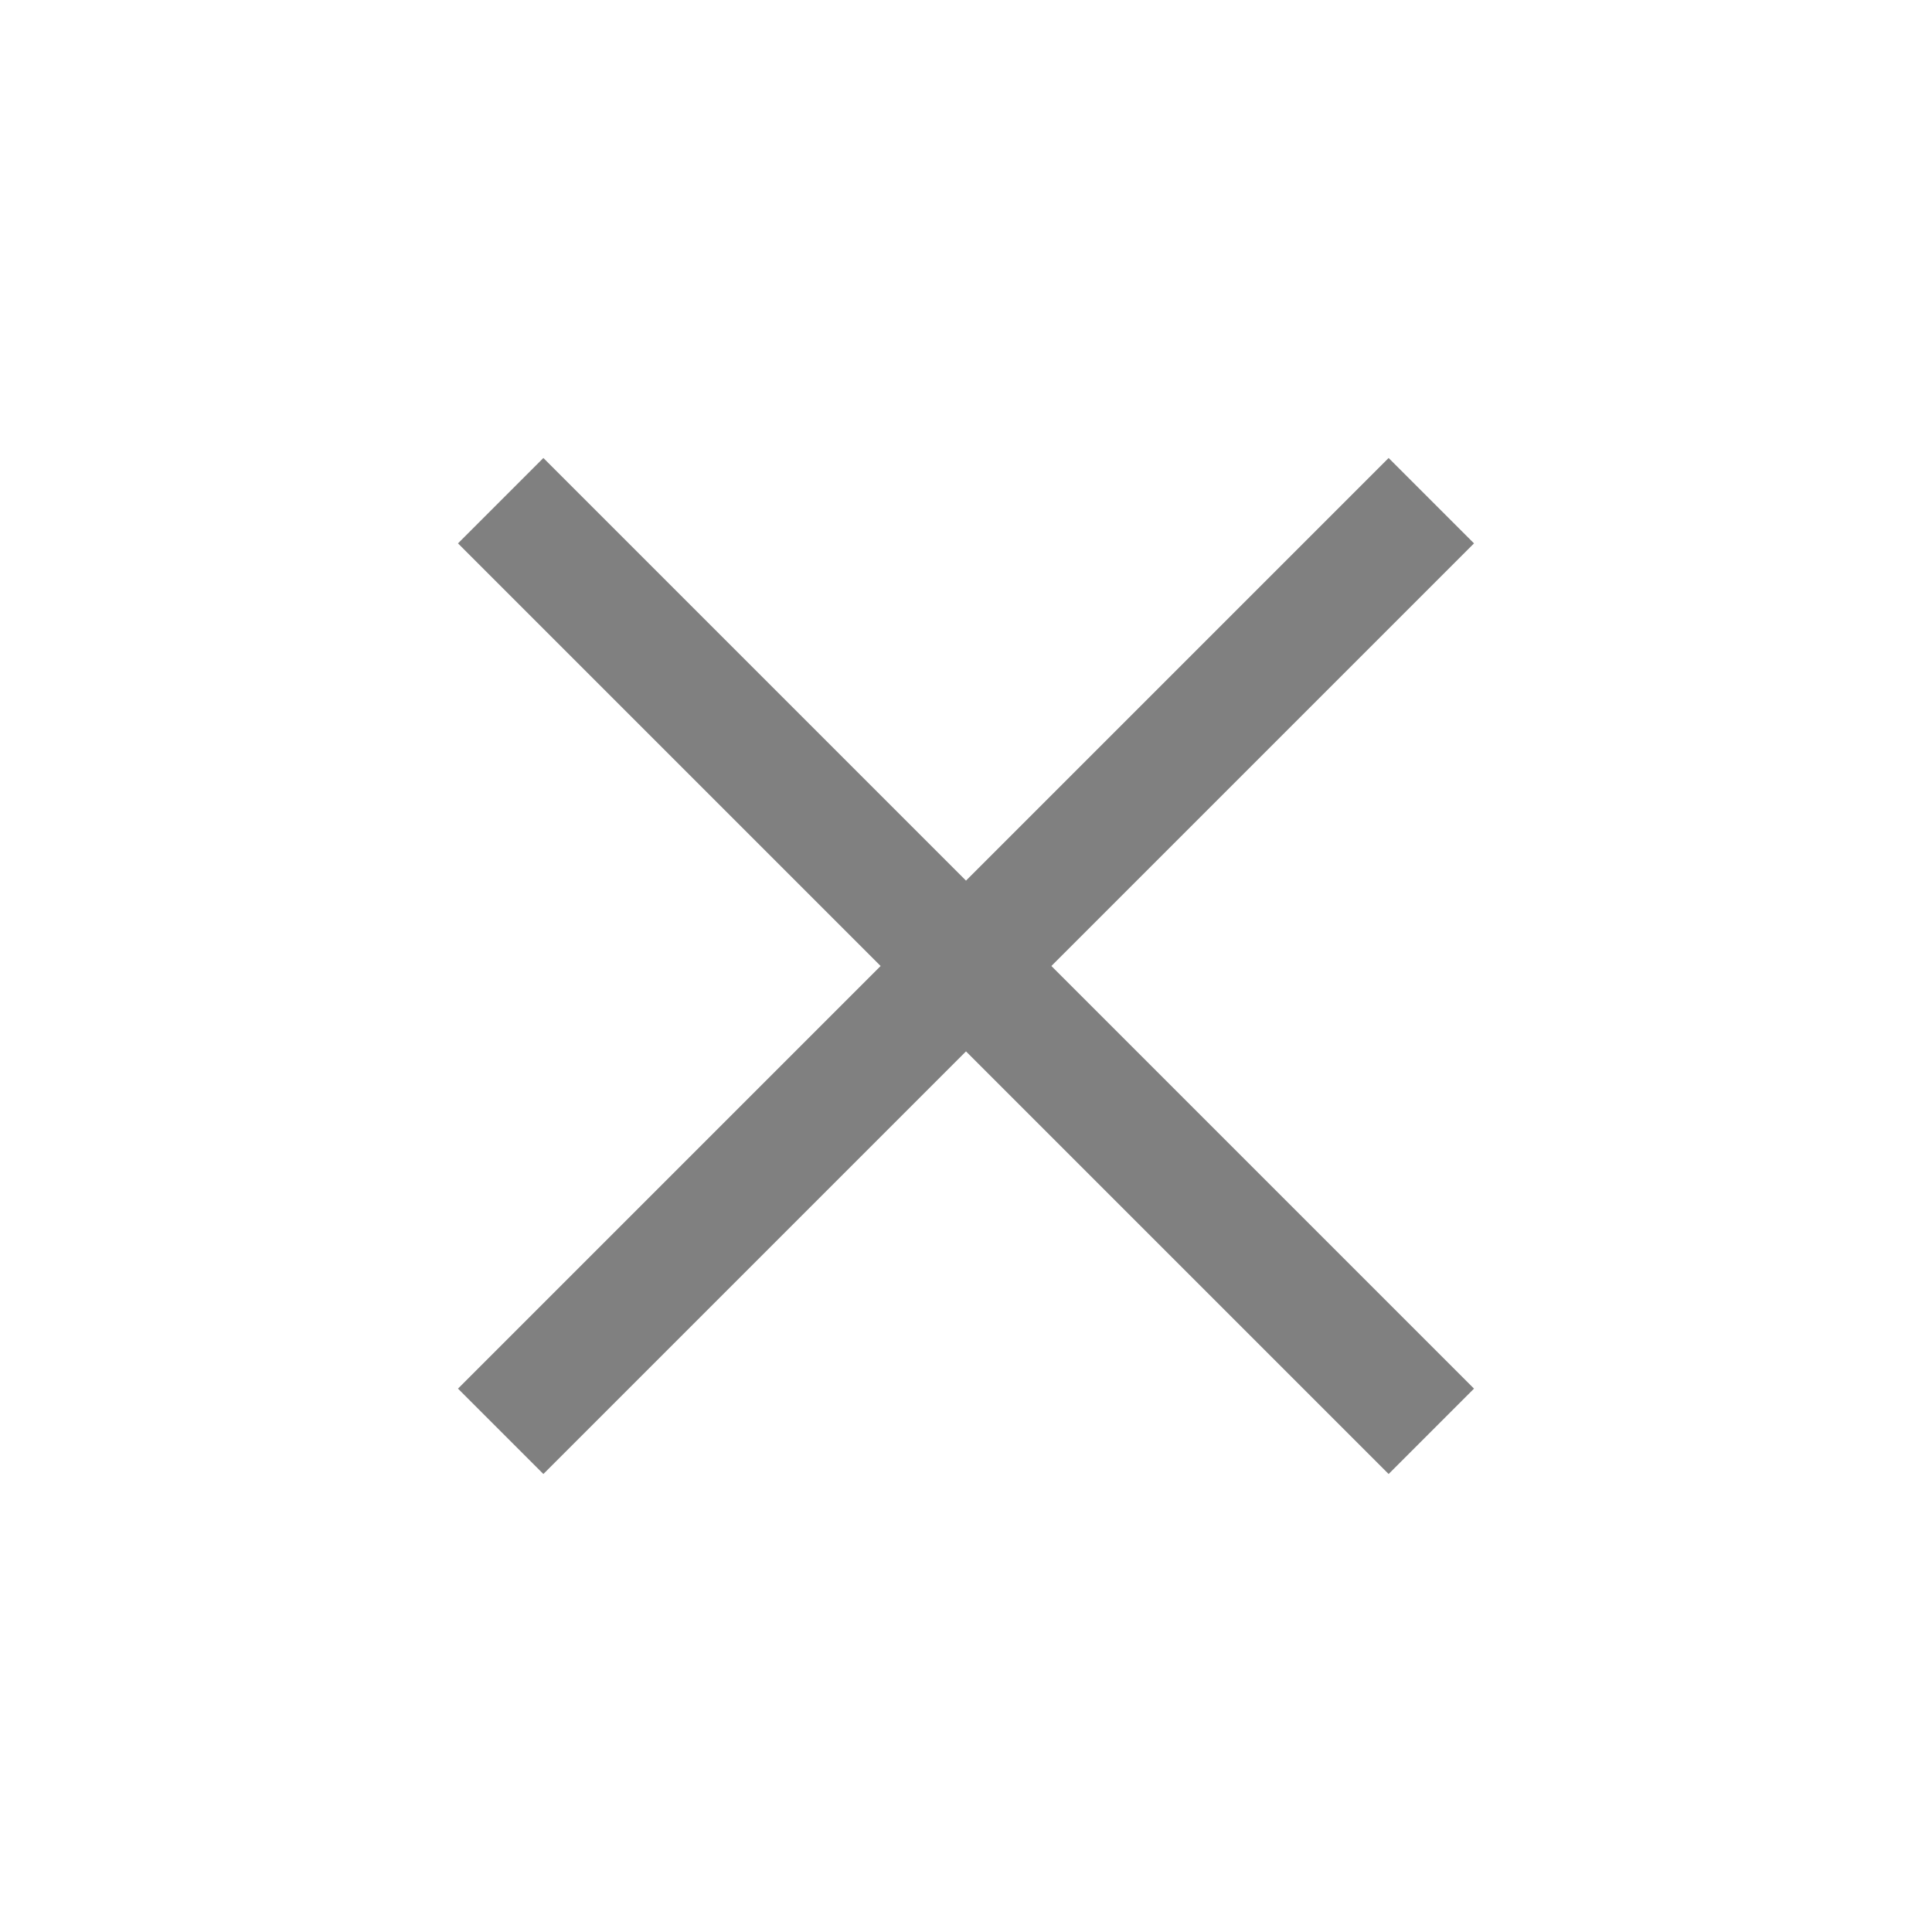
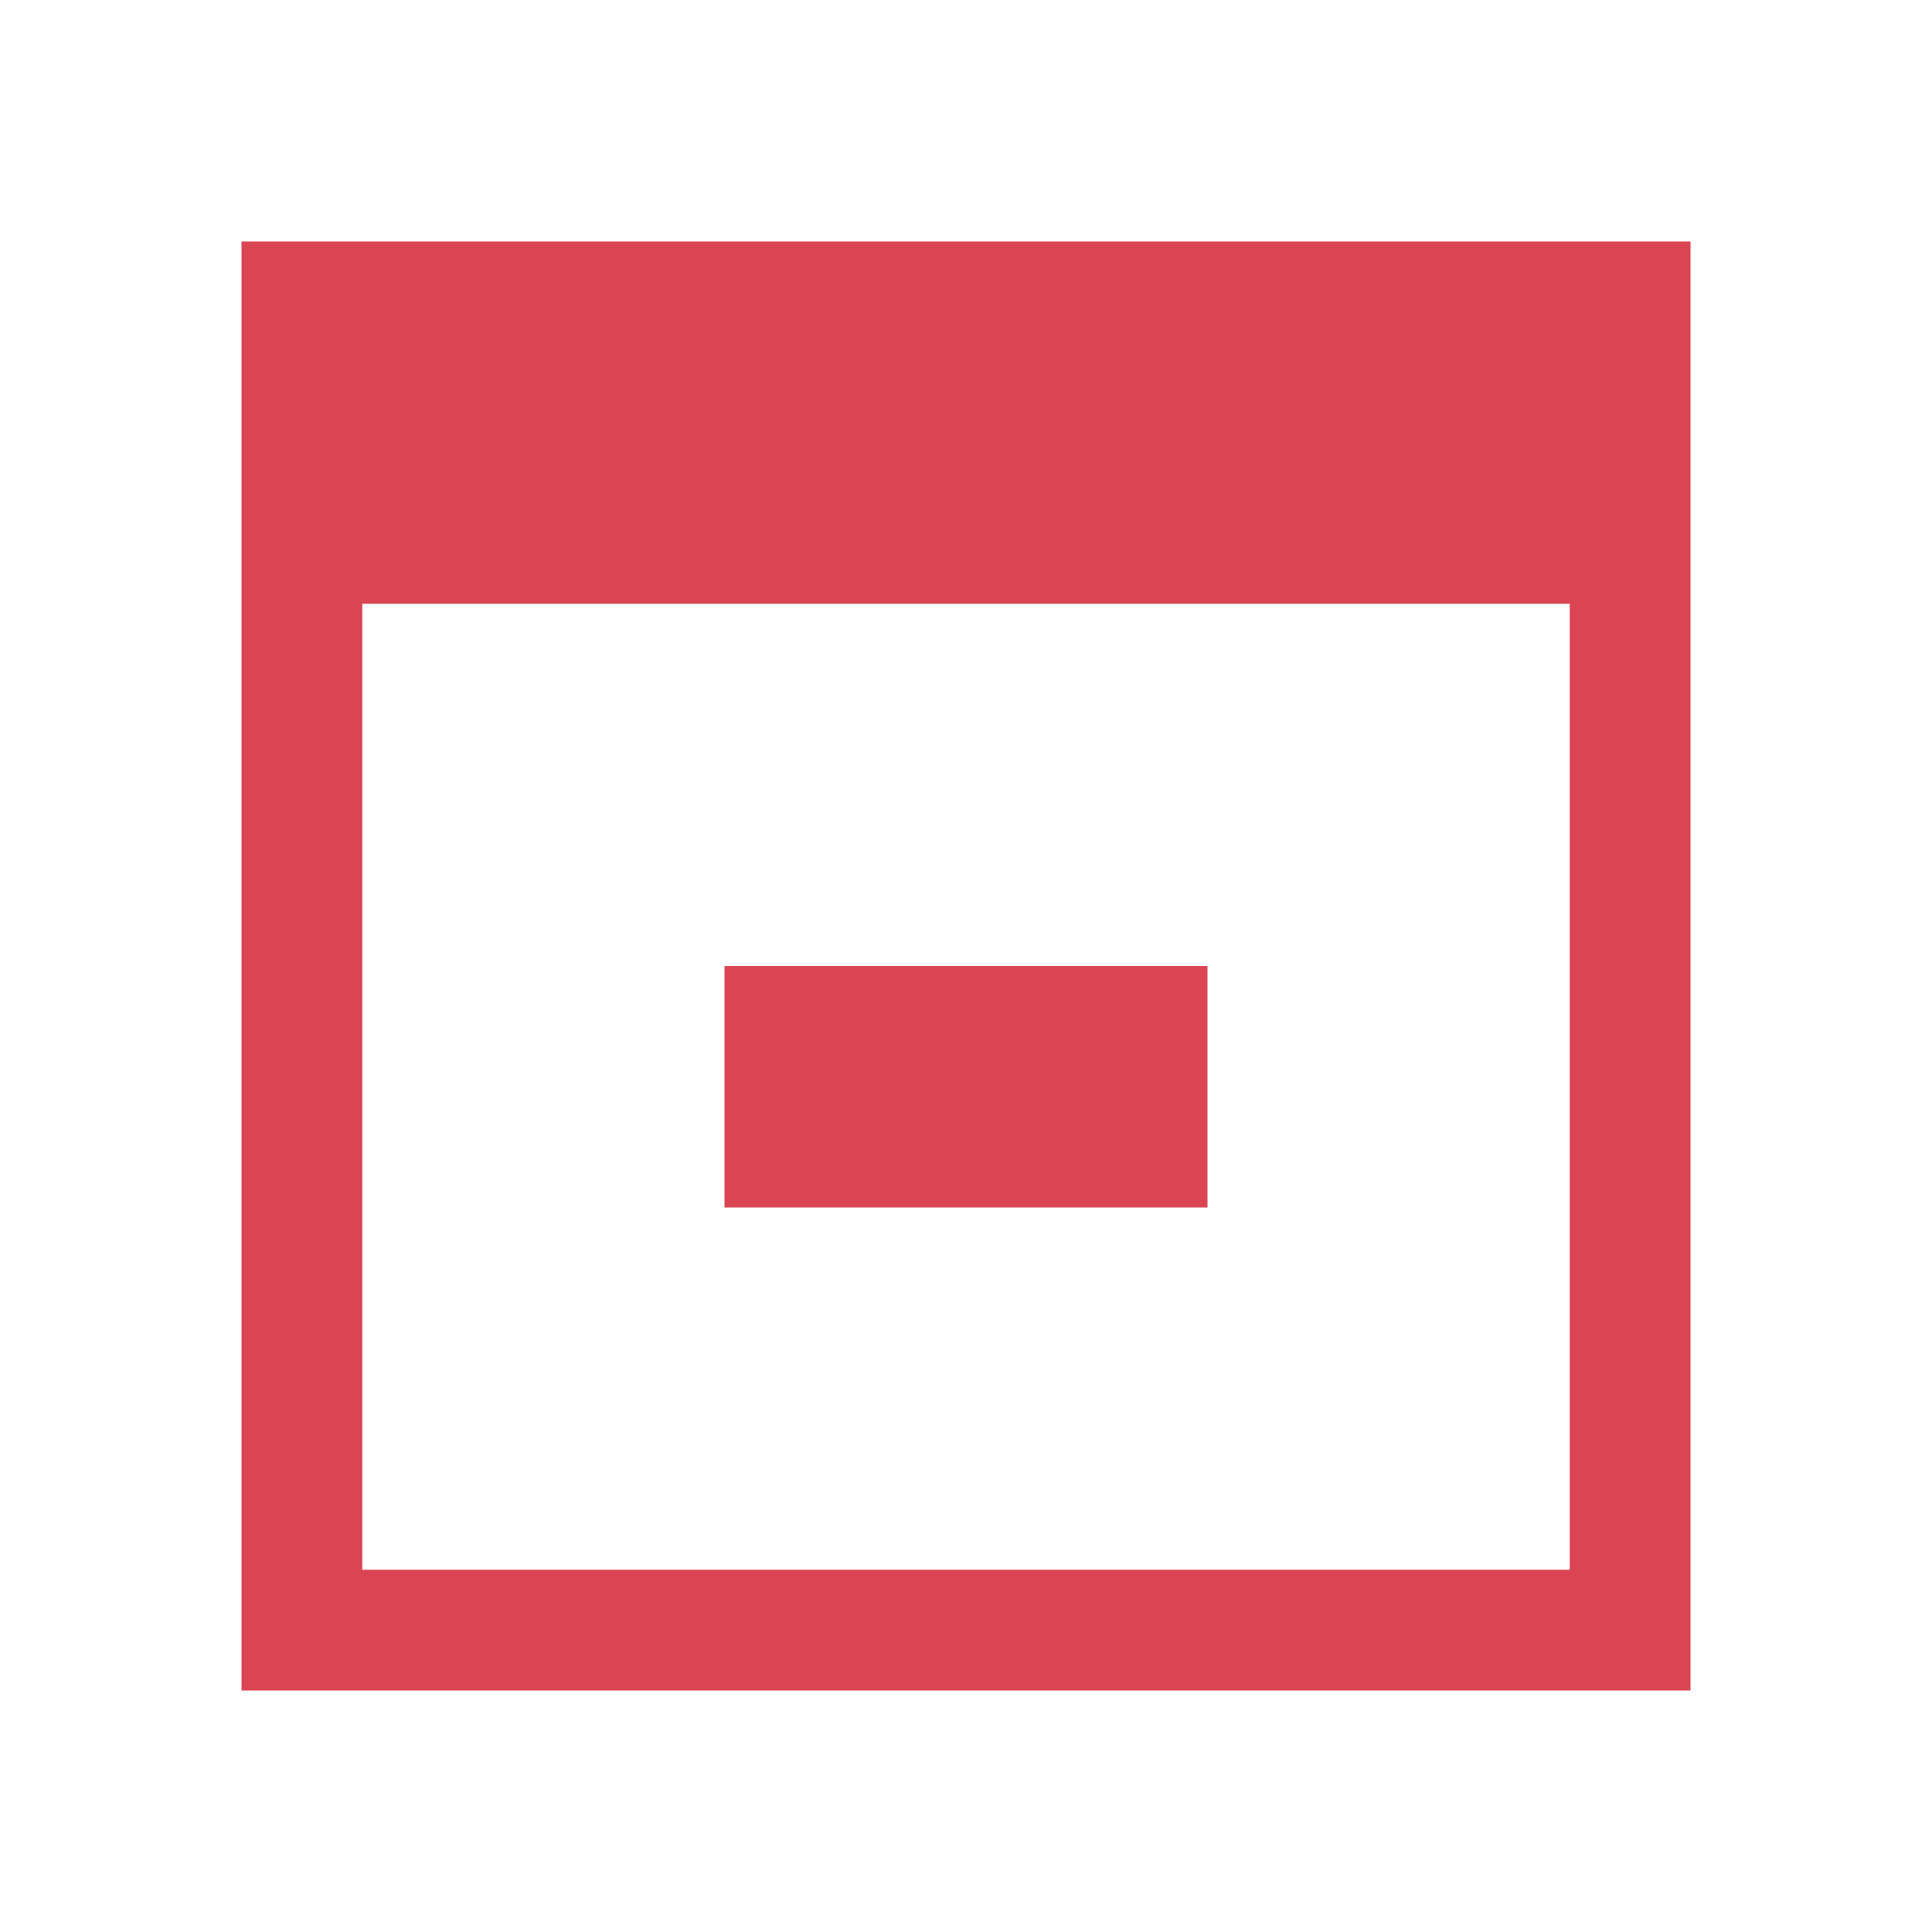
- <svg xmlns="http://www.w3.org/2000/svg" height="16" width="16">
-   <path d="M3.793 4.5l3.5 3.5-3.5 3.5.707.707 3.5-3.5 3.5 3.5.707-.707-3.5-3.5 3.5-3.5-.707-.707-3.5 3.5-3.5-3.5z" fill="gray" fill-rule="evenodd" font-family="sans-serif" font-weight="400" overflow="visible" style="line-height:normal;font-variant-ligatures:normal;font-variant-position:normal;font-variant-caps:normal;font-variant-numeric:normal;font-variant-alternates:normal;font-feature-settings:normal;text-indent:0;text-align:start;text-decoration-line:none;text-decoration-style:solid;text-decoration-color:#000;text-transform:none;text-orientation:mixed;shape-padding:0;isolation:auto;mix-blend-mode:normal" white-space="normal" color="#000" />
+ <svg xmlns="http://www.w3.org/2000/svg" viewBox="0 0 16 16">
+   <defs id="defs3051">
+     <style type="text/css" id="current-color-scheme">
+       .ColorScheme-Text {
+         color:#e1e1e1;
+       }
+       .ColorScheme-NegativeText {
+         color:#da4453;
+       }
+       </style>
+   </defs>
+   <path style="fill:currentColor;fill-opacity:1;stroke:none" class="ColorScheme-NegativeText" d="m2 2v12h12v-12zm1 3h10v8h-10zm3 3v2h4v-2z" />
</svg>
